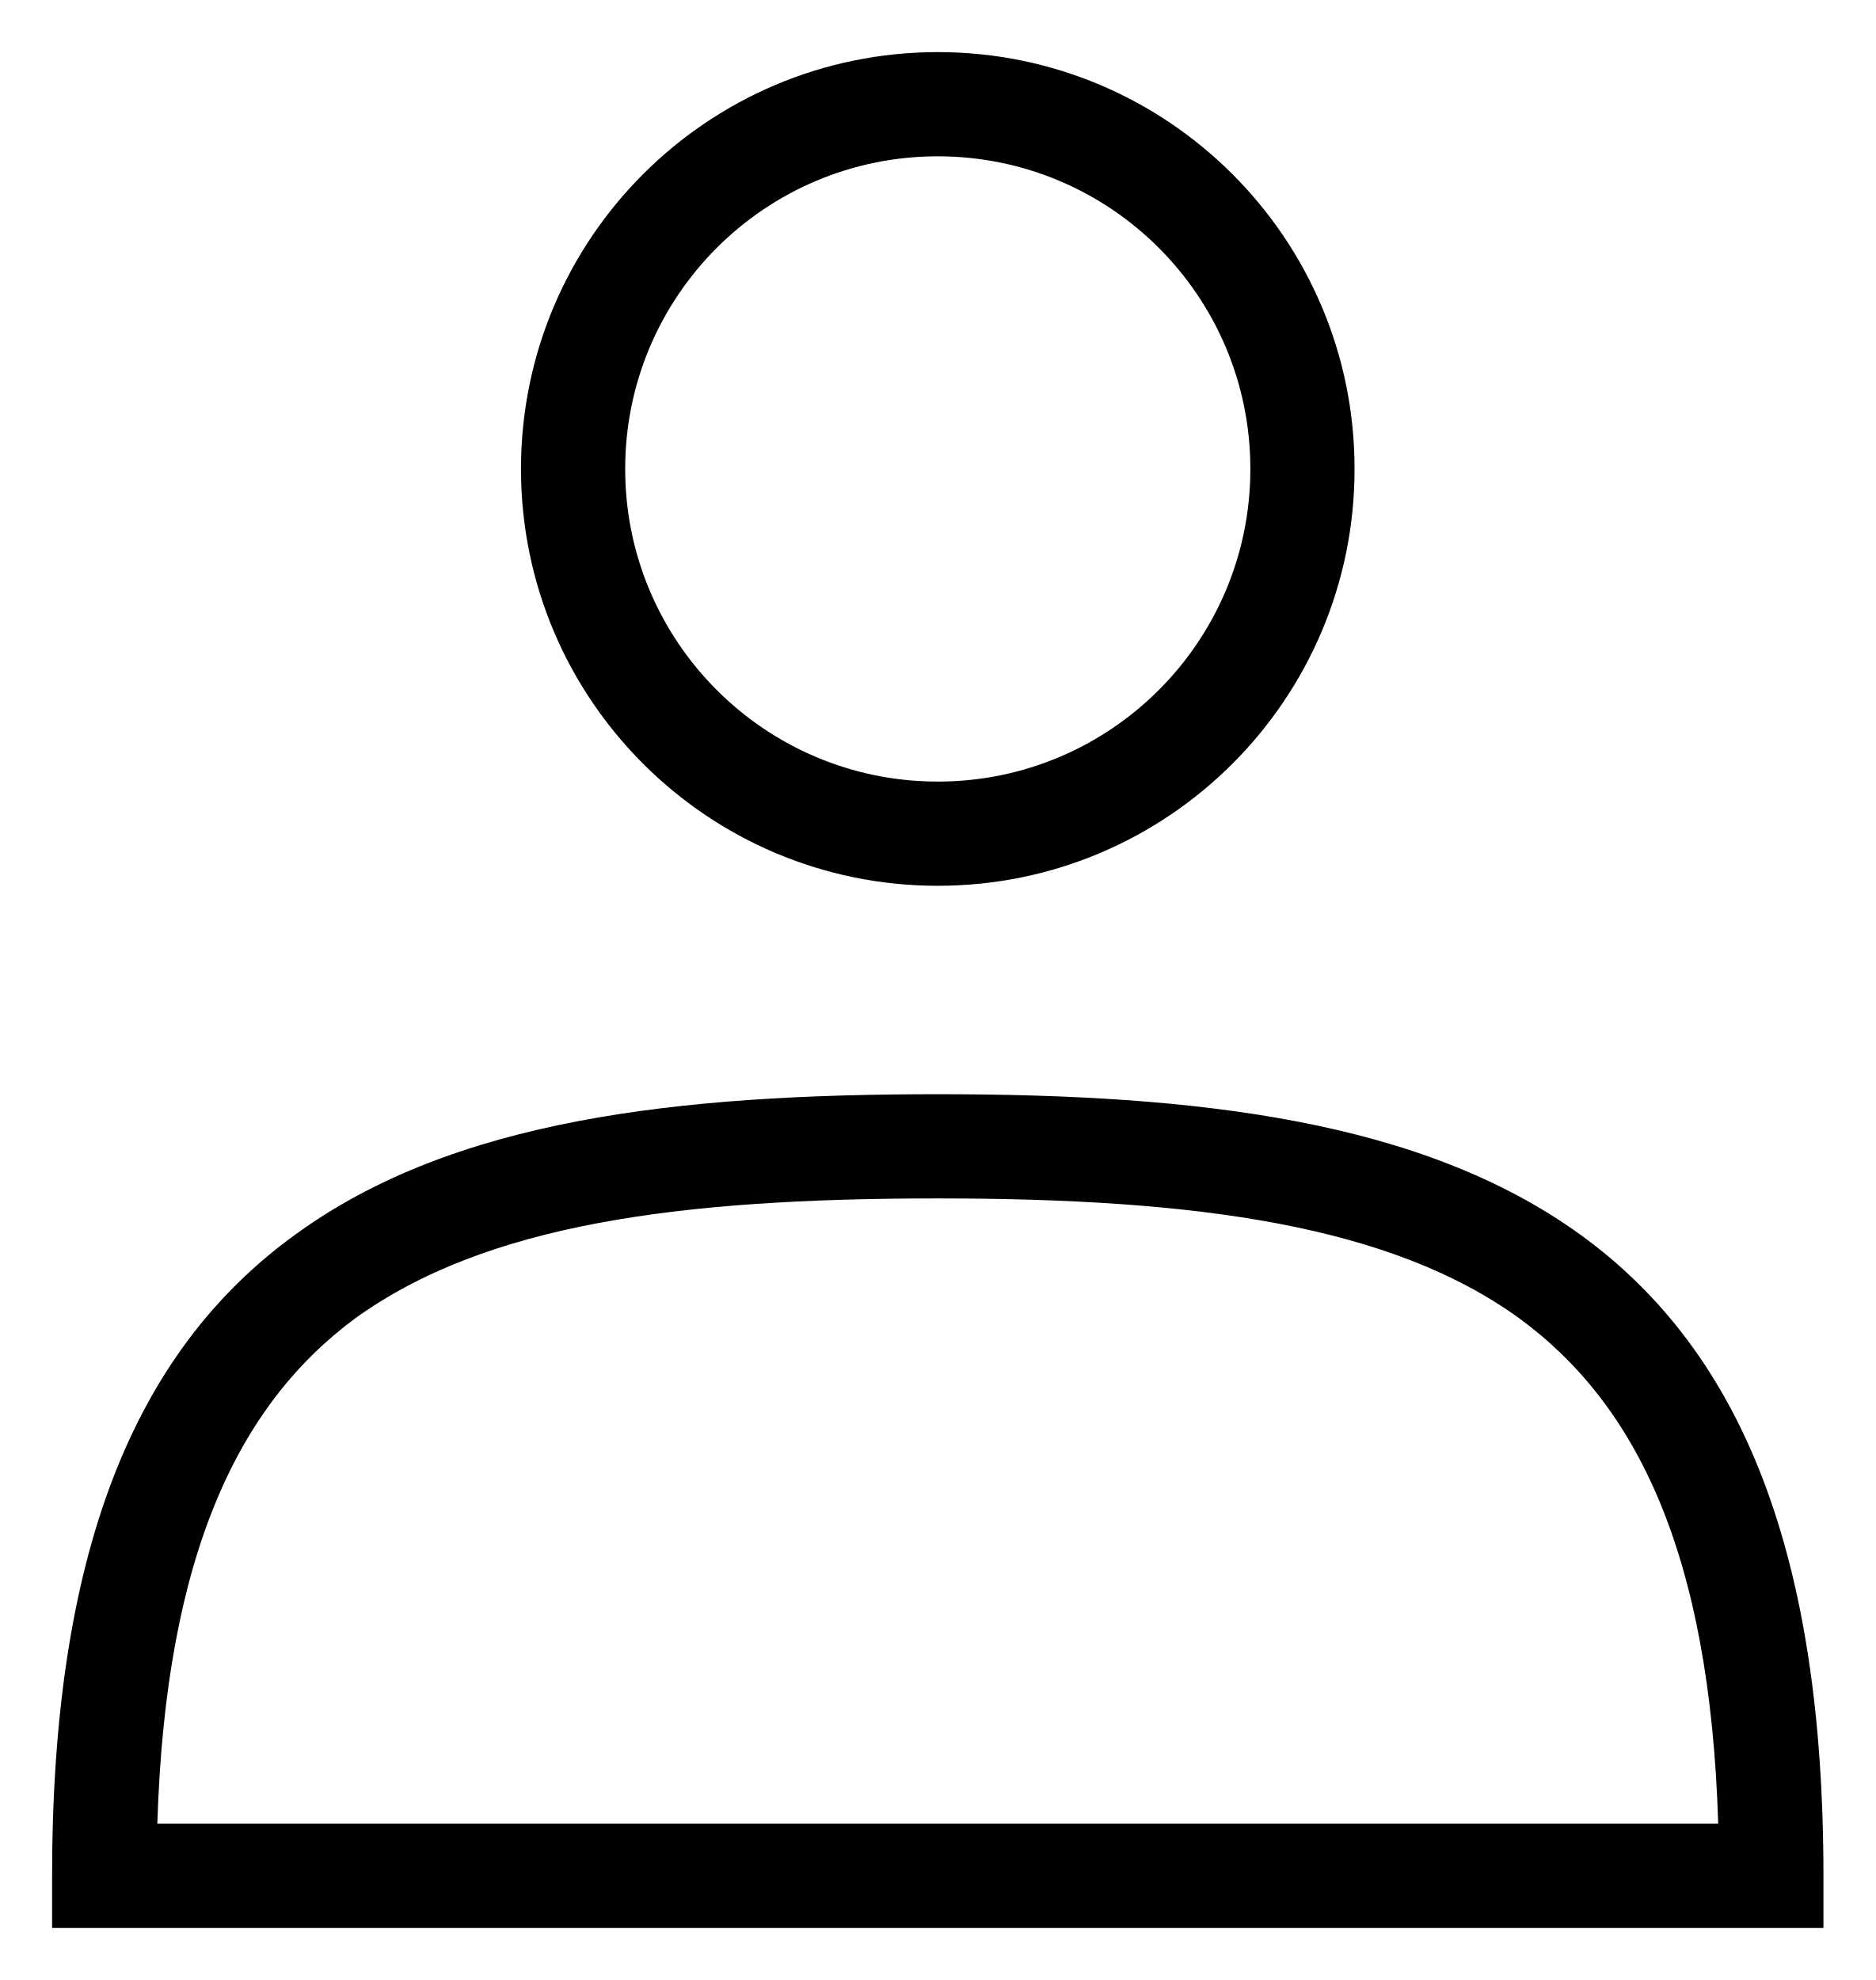
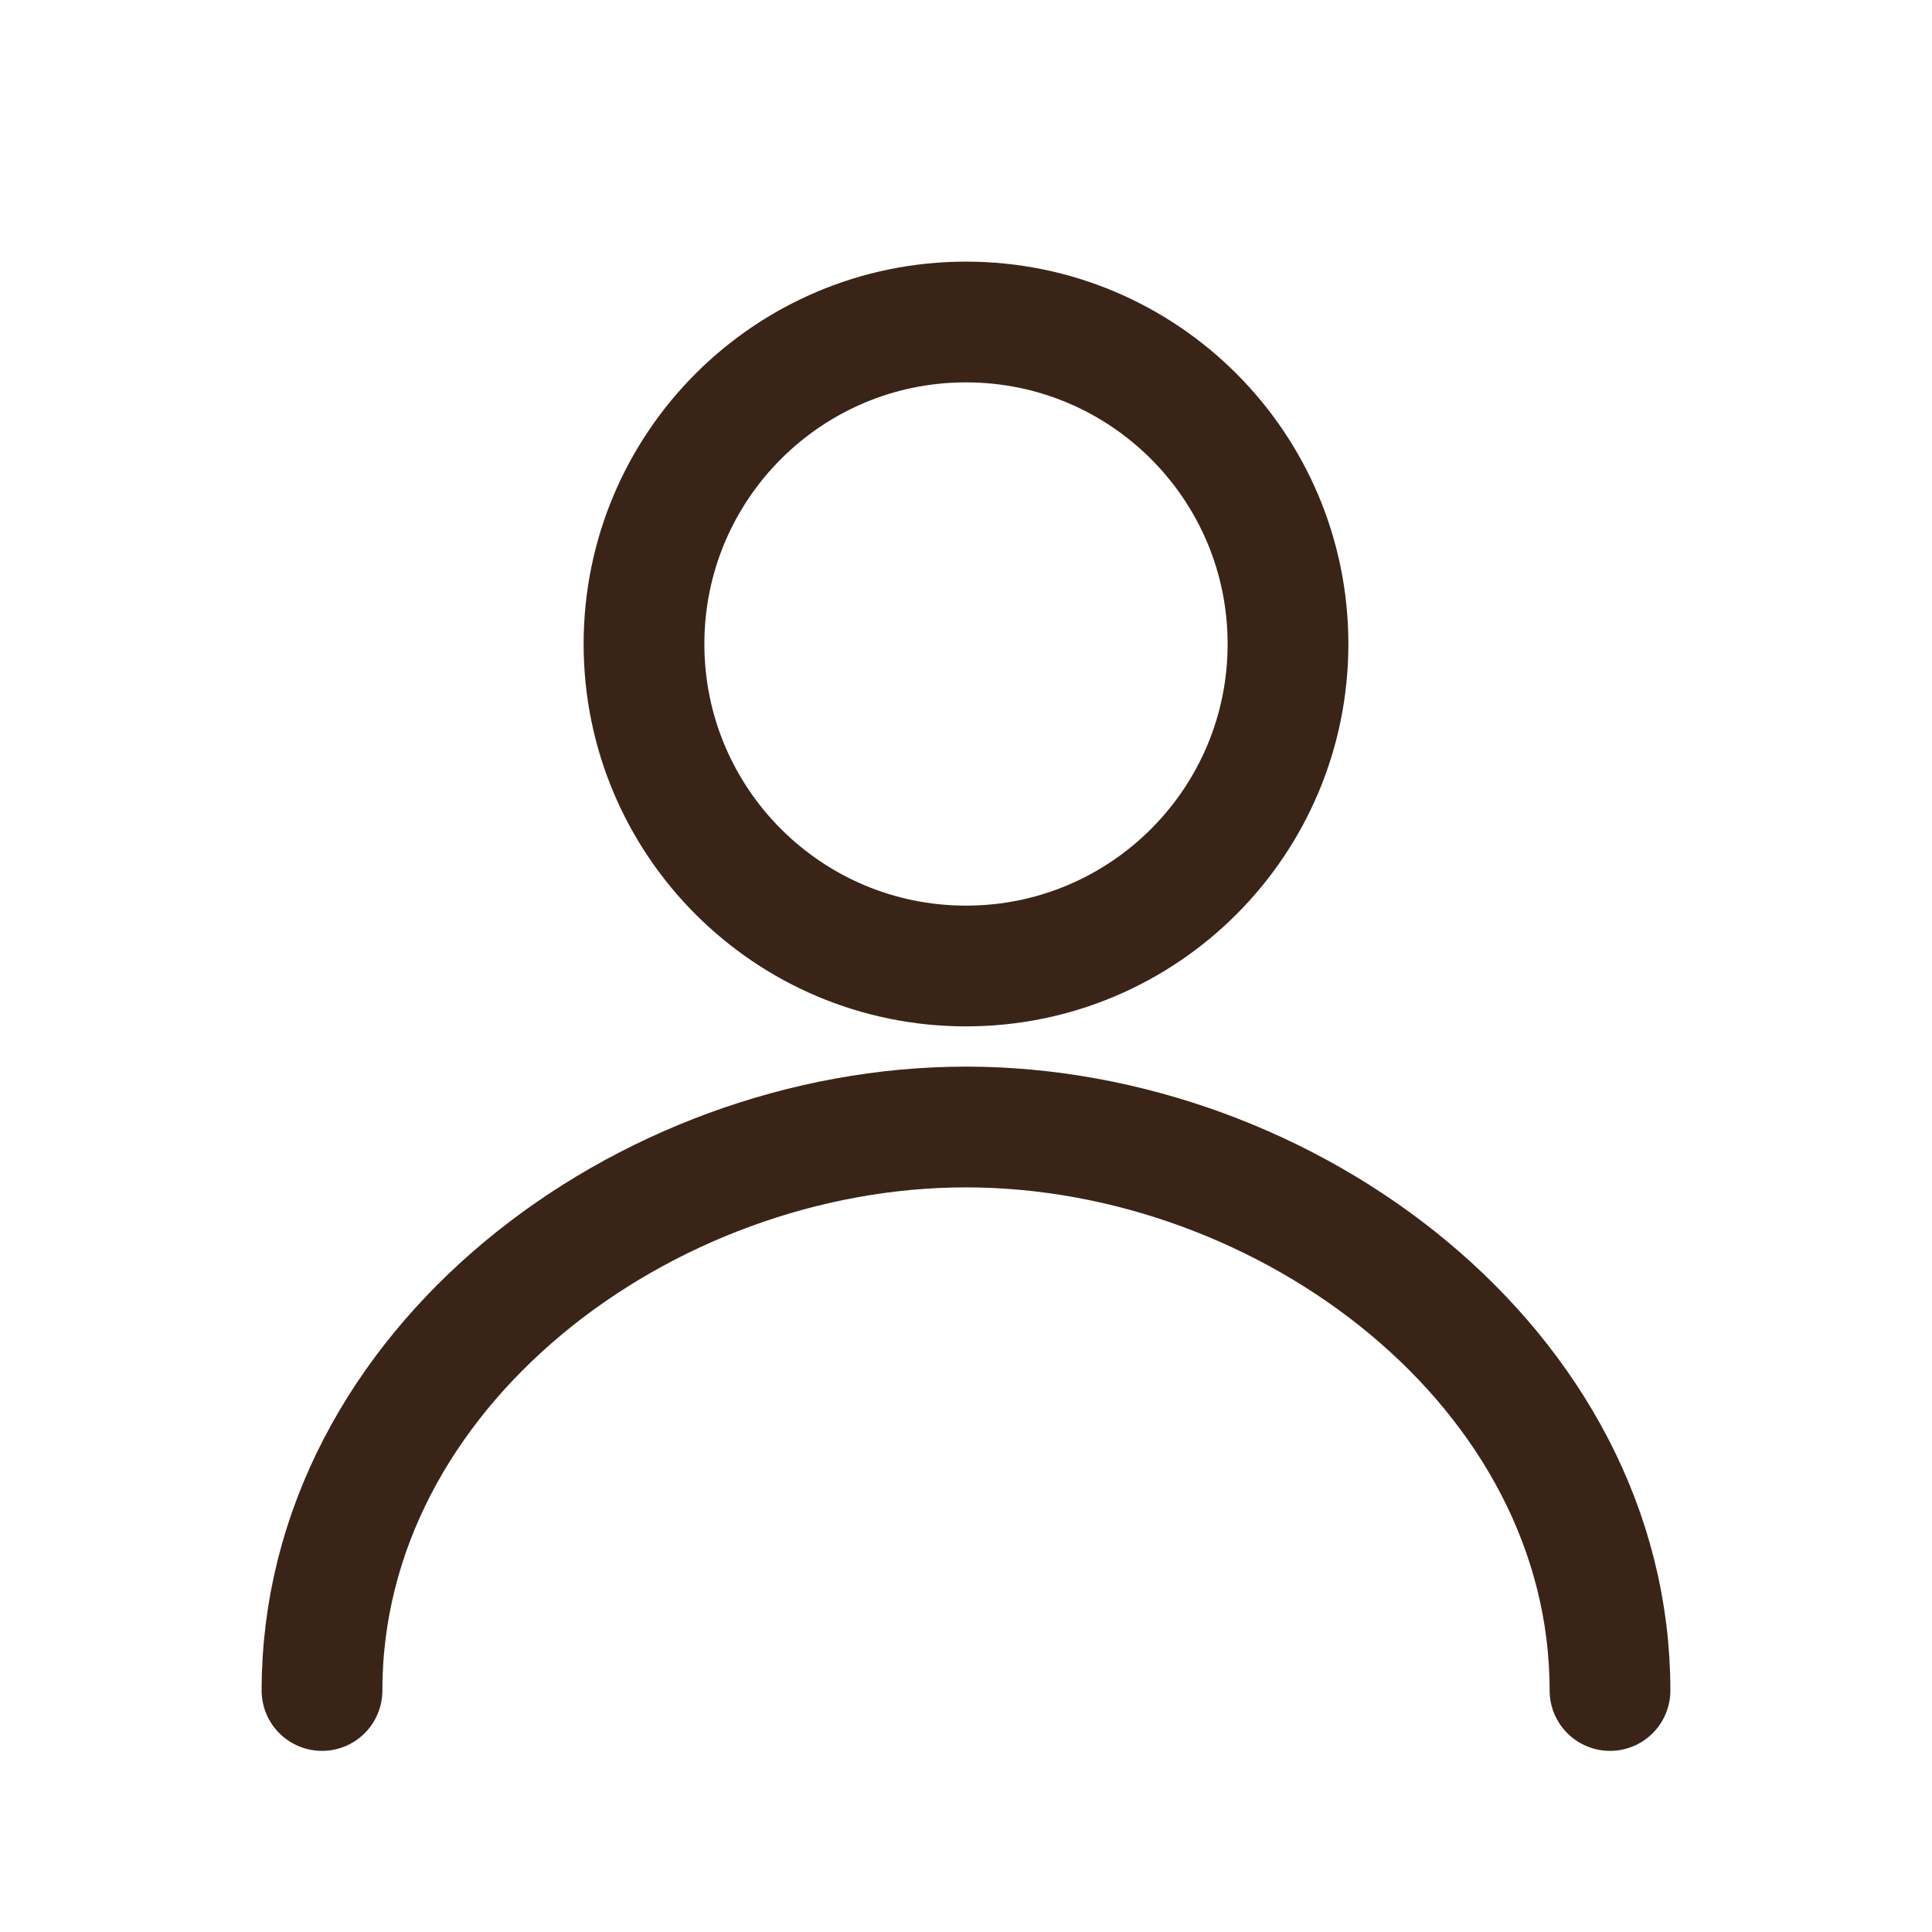
- <svg xmlns="http://www.w3.org/2000/svg" fill="none" class="icon icon-account" viewBox="0 0 18 19">
-   <path fill="currentColor" fill-rule="evenodd" d="M6 4.5a3 3 0 1 1 6 0 3 3 0 0 1-6 0m3-4a4 4 0 1 0 0 8 4 4 0 0 0 0-8m5.58 12.15c1.12.82 1.83 2.24 1.91 4.85H1.51c.08-2.6.79-4.03 1.9-4.85C4.66 11.75 6.5 11.5 9 11.5s4.35.26 5.58 1.15M9 10.5c-2.5 0-4.65.24-6.17 1.35C1.27 12.98.5 14.93.5 18v.5h17V18c0-3.07-.77-5.02-2.33-6.15-1.52-1.1-3.67-1.35-6.17-1.35" clip-rule="evenodd" />
+ <svg xmlns="http://www.w3.org/2000/svg" width="18" height="18" viewBox="0 0 18 18" fill="none">
+   <path d="M12 6C12 7.657 10.657 9 9 9C7.343 9 6 7.657 6 6C6 4.343 7.343 3 9 3C10.657 3 12 4.343 12 6Z" stroke-width="1.125" stroke-linecap="round" stroke-linejoin="round" stroke="#3A2418" />
+   <path d="M3 15.75C3 12.75 6 10.5 9 10.5C12 10.5 15 12.75 15 15.75" stroke-width="1.125" stroke-linecap="round" stroke-linejoin="round" stroke="#3A2418" />
</svg>
